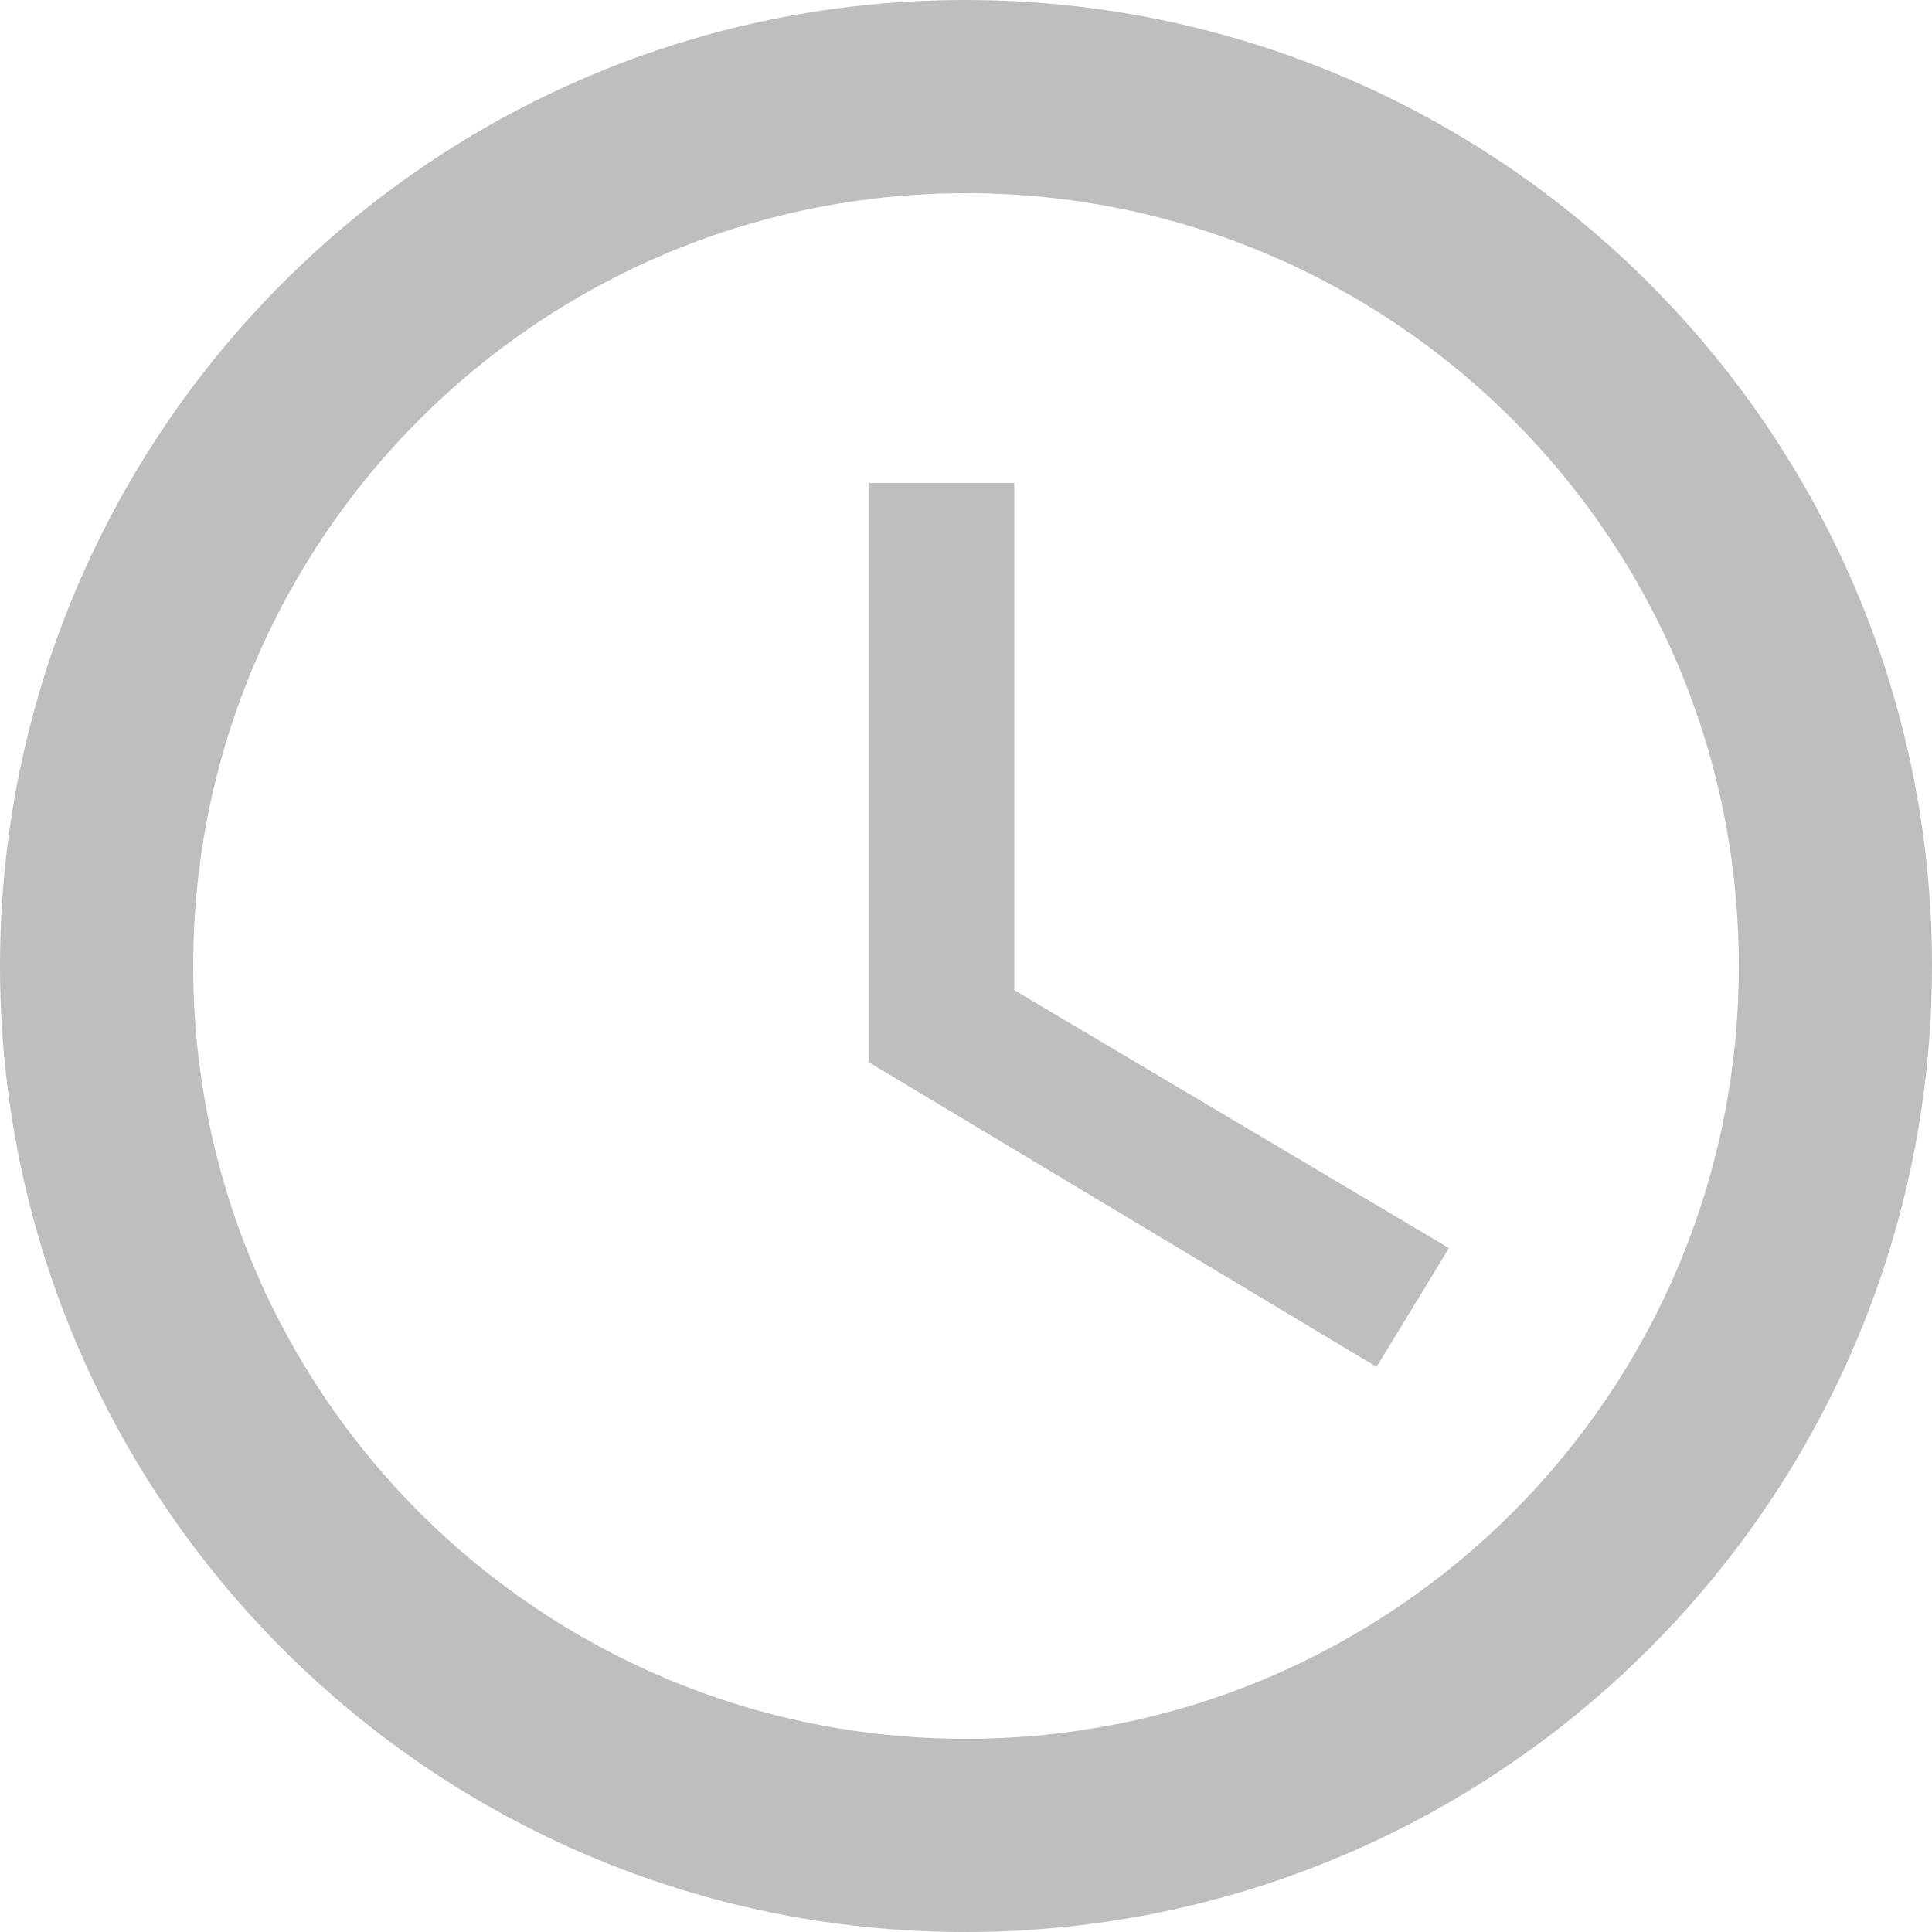
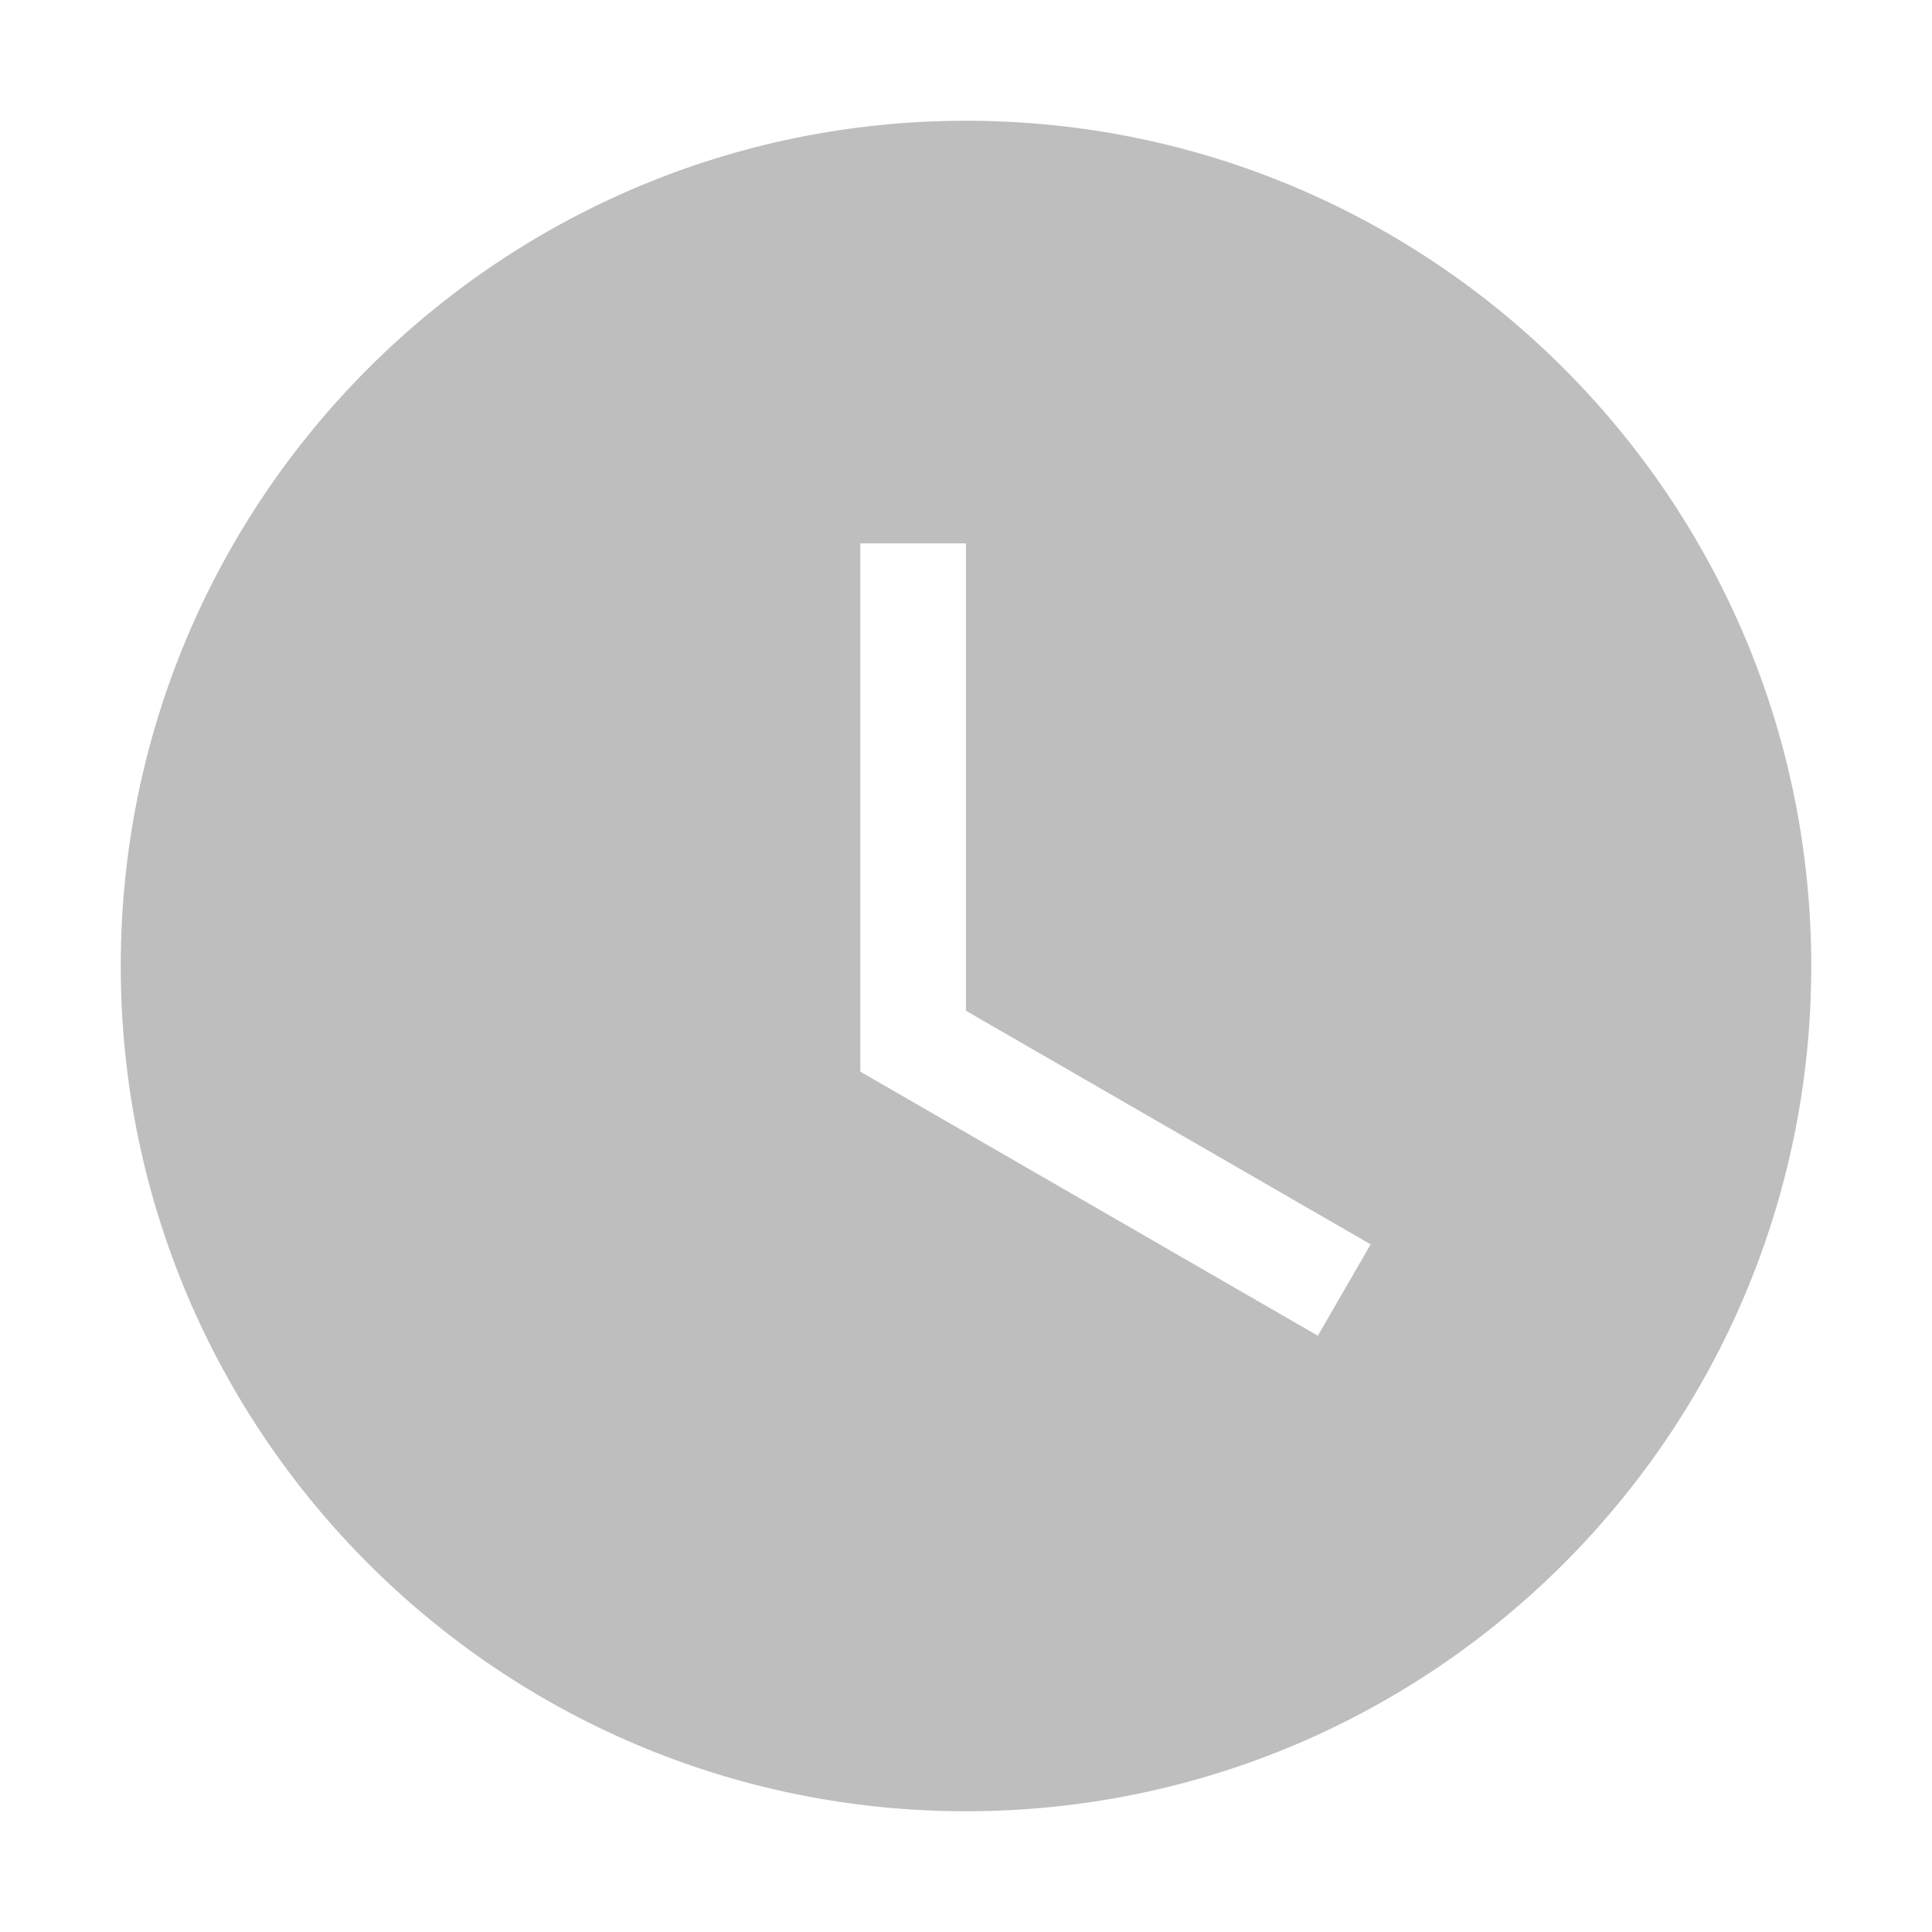
- <svg xmlns="http://www.w3.org/2000/svg" width="24" height="24" viewBox="0 0 24 24" id="svg2" version="1.1">
+ <svg xmlns="http://www.w3.org/2000/svg" width="16" height="16" viewBox="0 0 16 16" id="svg2" version="1.1">
  <defs id="defs8" />
-   <path style="fill:#bebebe;fill-opacity:1" d="M 11.988,0 C 5.364,0 0,5.376 0,12 0,18.624 5.364,24 11.988,24 18.624,24 24,18.624 24,12 24,5.376 18.624,0 11.988,0 Z M 12,21.6 C 6.696,21.6 2.4,17.304 2.4,12 2.4,6.696 6.696,2.4 12,2.4 c 5.304,0 9.6,4.296 9.6,9.6 0,5.304 -4.296,9.6 -9.6,9.6 z M 12.6,6 l -1.8,0 0,7.2 6.3,3.78 L 18,15.504 12.6,12.3 Z" id="path4" />
+   <path style="fill:#bebebe;fill-opacity:1;stroke:none" d="M 8,1 A 7,7 0 0 0 1,8 7,7 0 0 0 8,15 7,7 0 0 0 15,8 7,7 0 0 0 8,1 Z M 7.125,4.5 8,4.5 8,8.371 11.351,10.305 10.914,11.062 7.125,8.875 7.125,4.5 Z" id="path4144" />
</svg>
